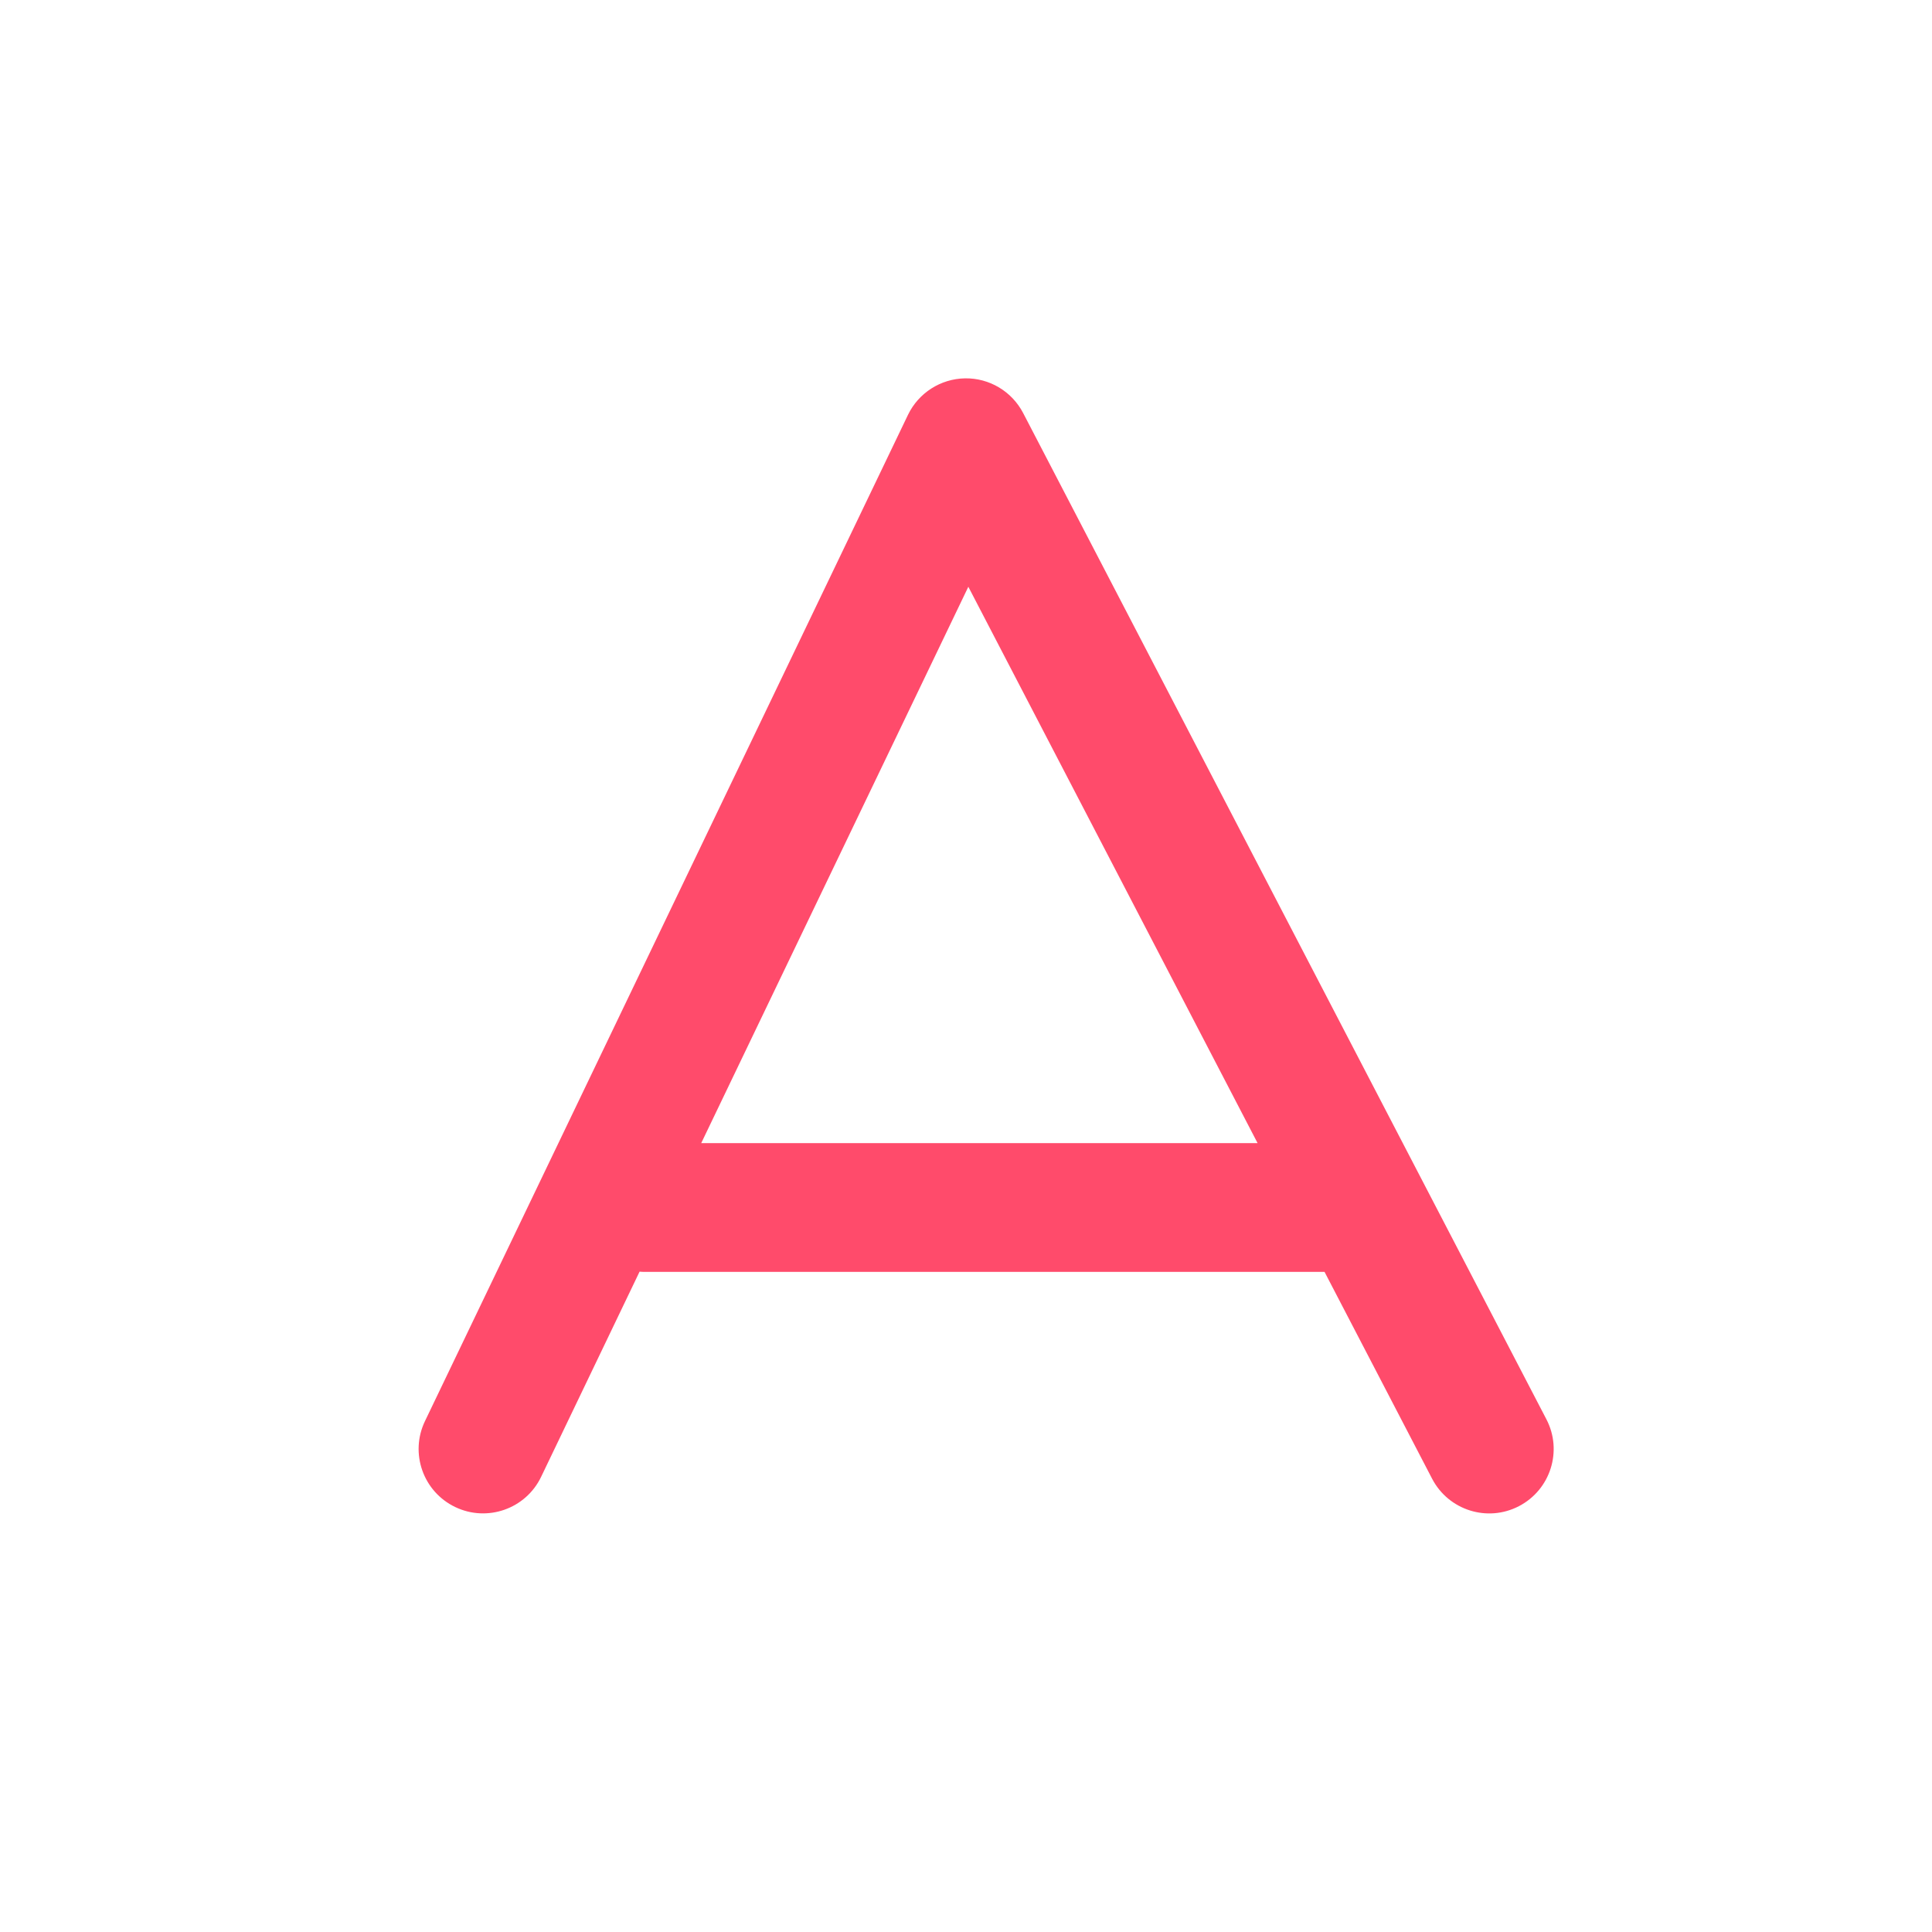
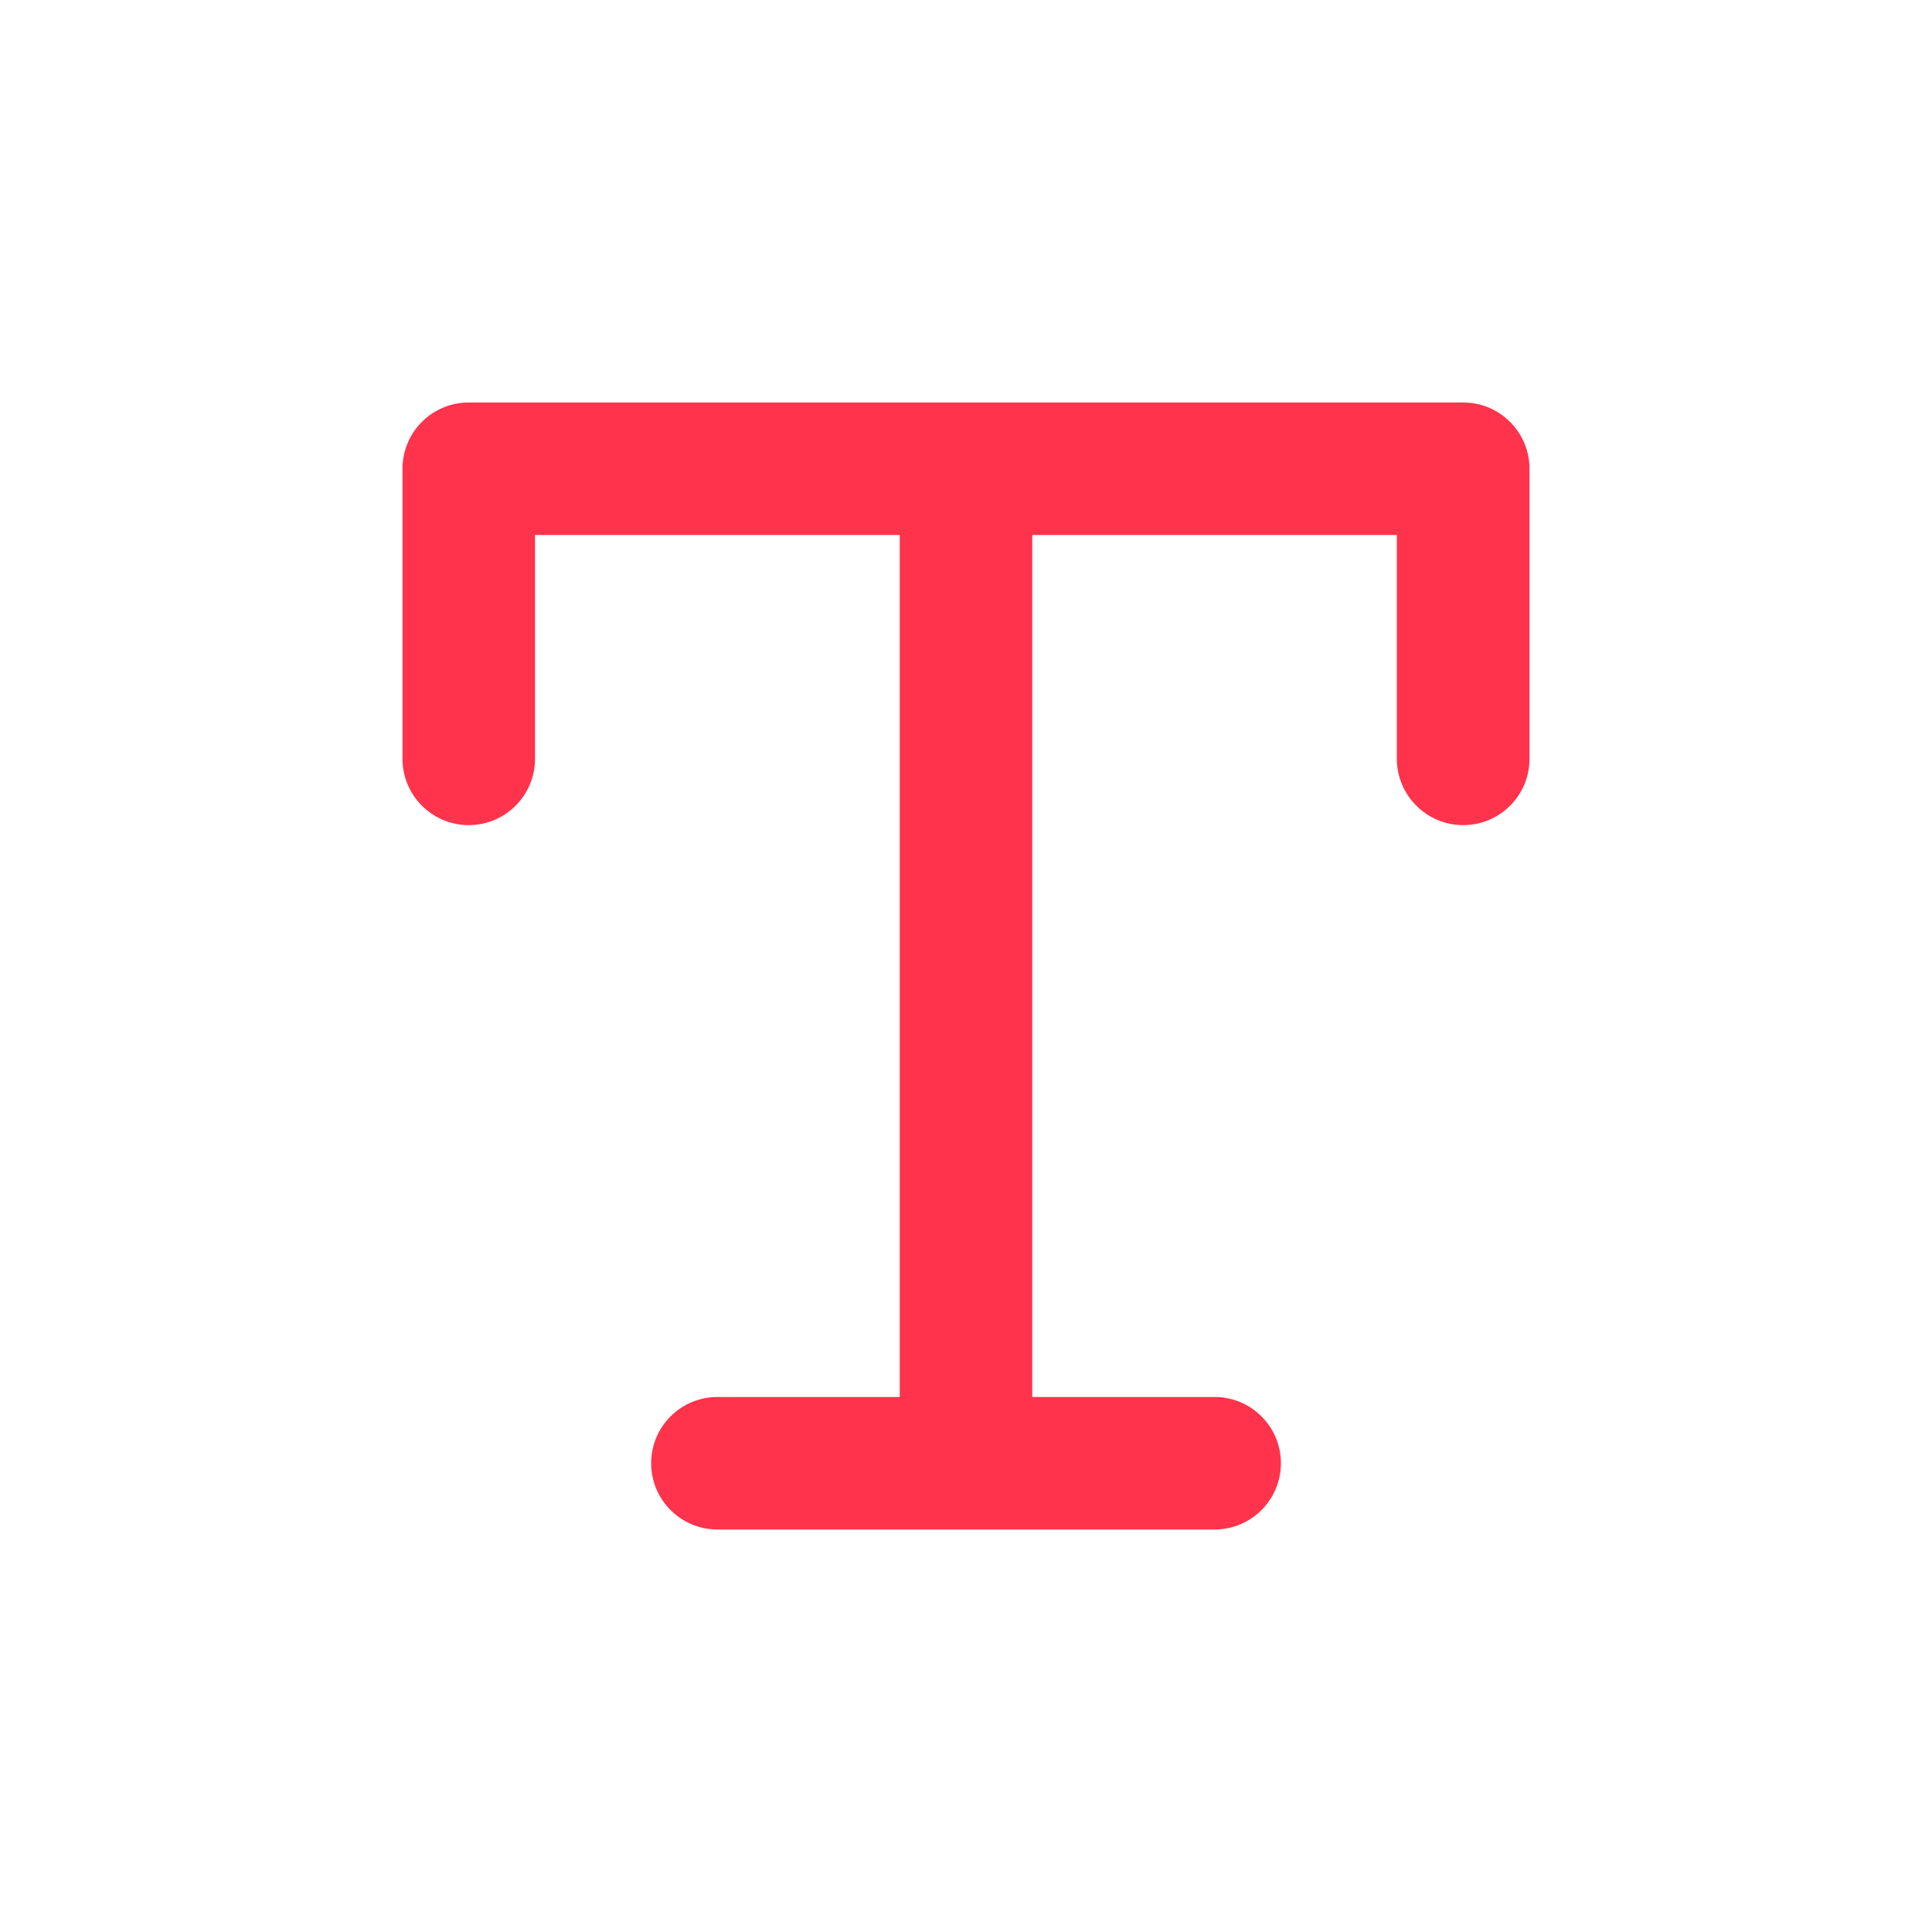
<svg xmlns="http://www.w3.org/2000/svg" width="24" height="24" viewBox="0 0 24 24" fill="none">
-   <path d="M11.988 4.7C12.29 4.695 12.57 4.862 12.71 5.131L19.21 17.631C19.414 18.023 19.261 18.506 18.869 18.71C18.477 18.914 17.994 18.761 17.79 18.369L16.454 15.8H8C7.982 15.8 7.963 15.798 7.945 15.797L6.722 18.346C6.531 18.744 6.053 18.912 5.655 18.721C5.256 18.53 5.088 18.052 5.279 17.654L11.279 5.154C11.41 4.881 11.685 4.705 11.988 4.7ZM8.711 14.2H15.622L12.029 7.289L8.711 14.2Z" fill="#FF4B6B" />
+   <path d="M18.177 5C18.631 5 19 5.369 19 5.823V9.427C19 9.881 18.631 10.25 18.177 10.25C17.722 10.25 17.353 9.881 17.352 9.427V6.646H12.823V17.354H15.089C15.543 17.354 15.912 17.722 15.912 18.177C15.912 18.631 15.543 19 15.089 19H8.912C8.457 19 8.089 18.631 8.089 18.177C8.089 17.722 8.457 17.354 8.912 17.354H11.177V6.646H6.646V9.427C6.646 9.881 6.278 10.25 5.823 10.25C5.369 10.25 5 9.881 5 9.427V5.823C5 5.368 5.368 5 5.823 5H18.177Z" fill="#FF334B" />
</svg>
